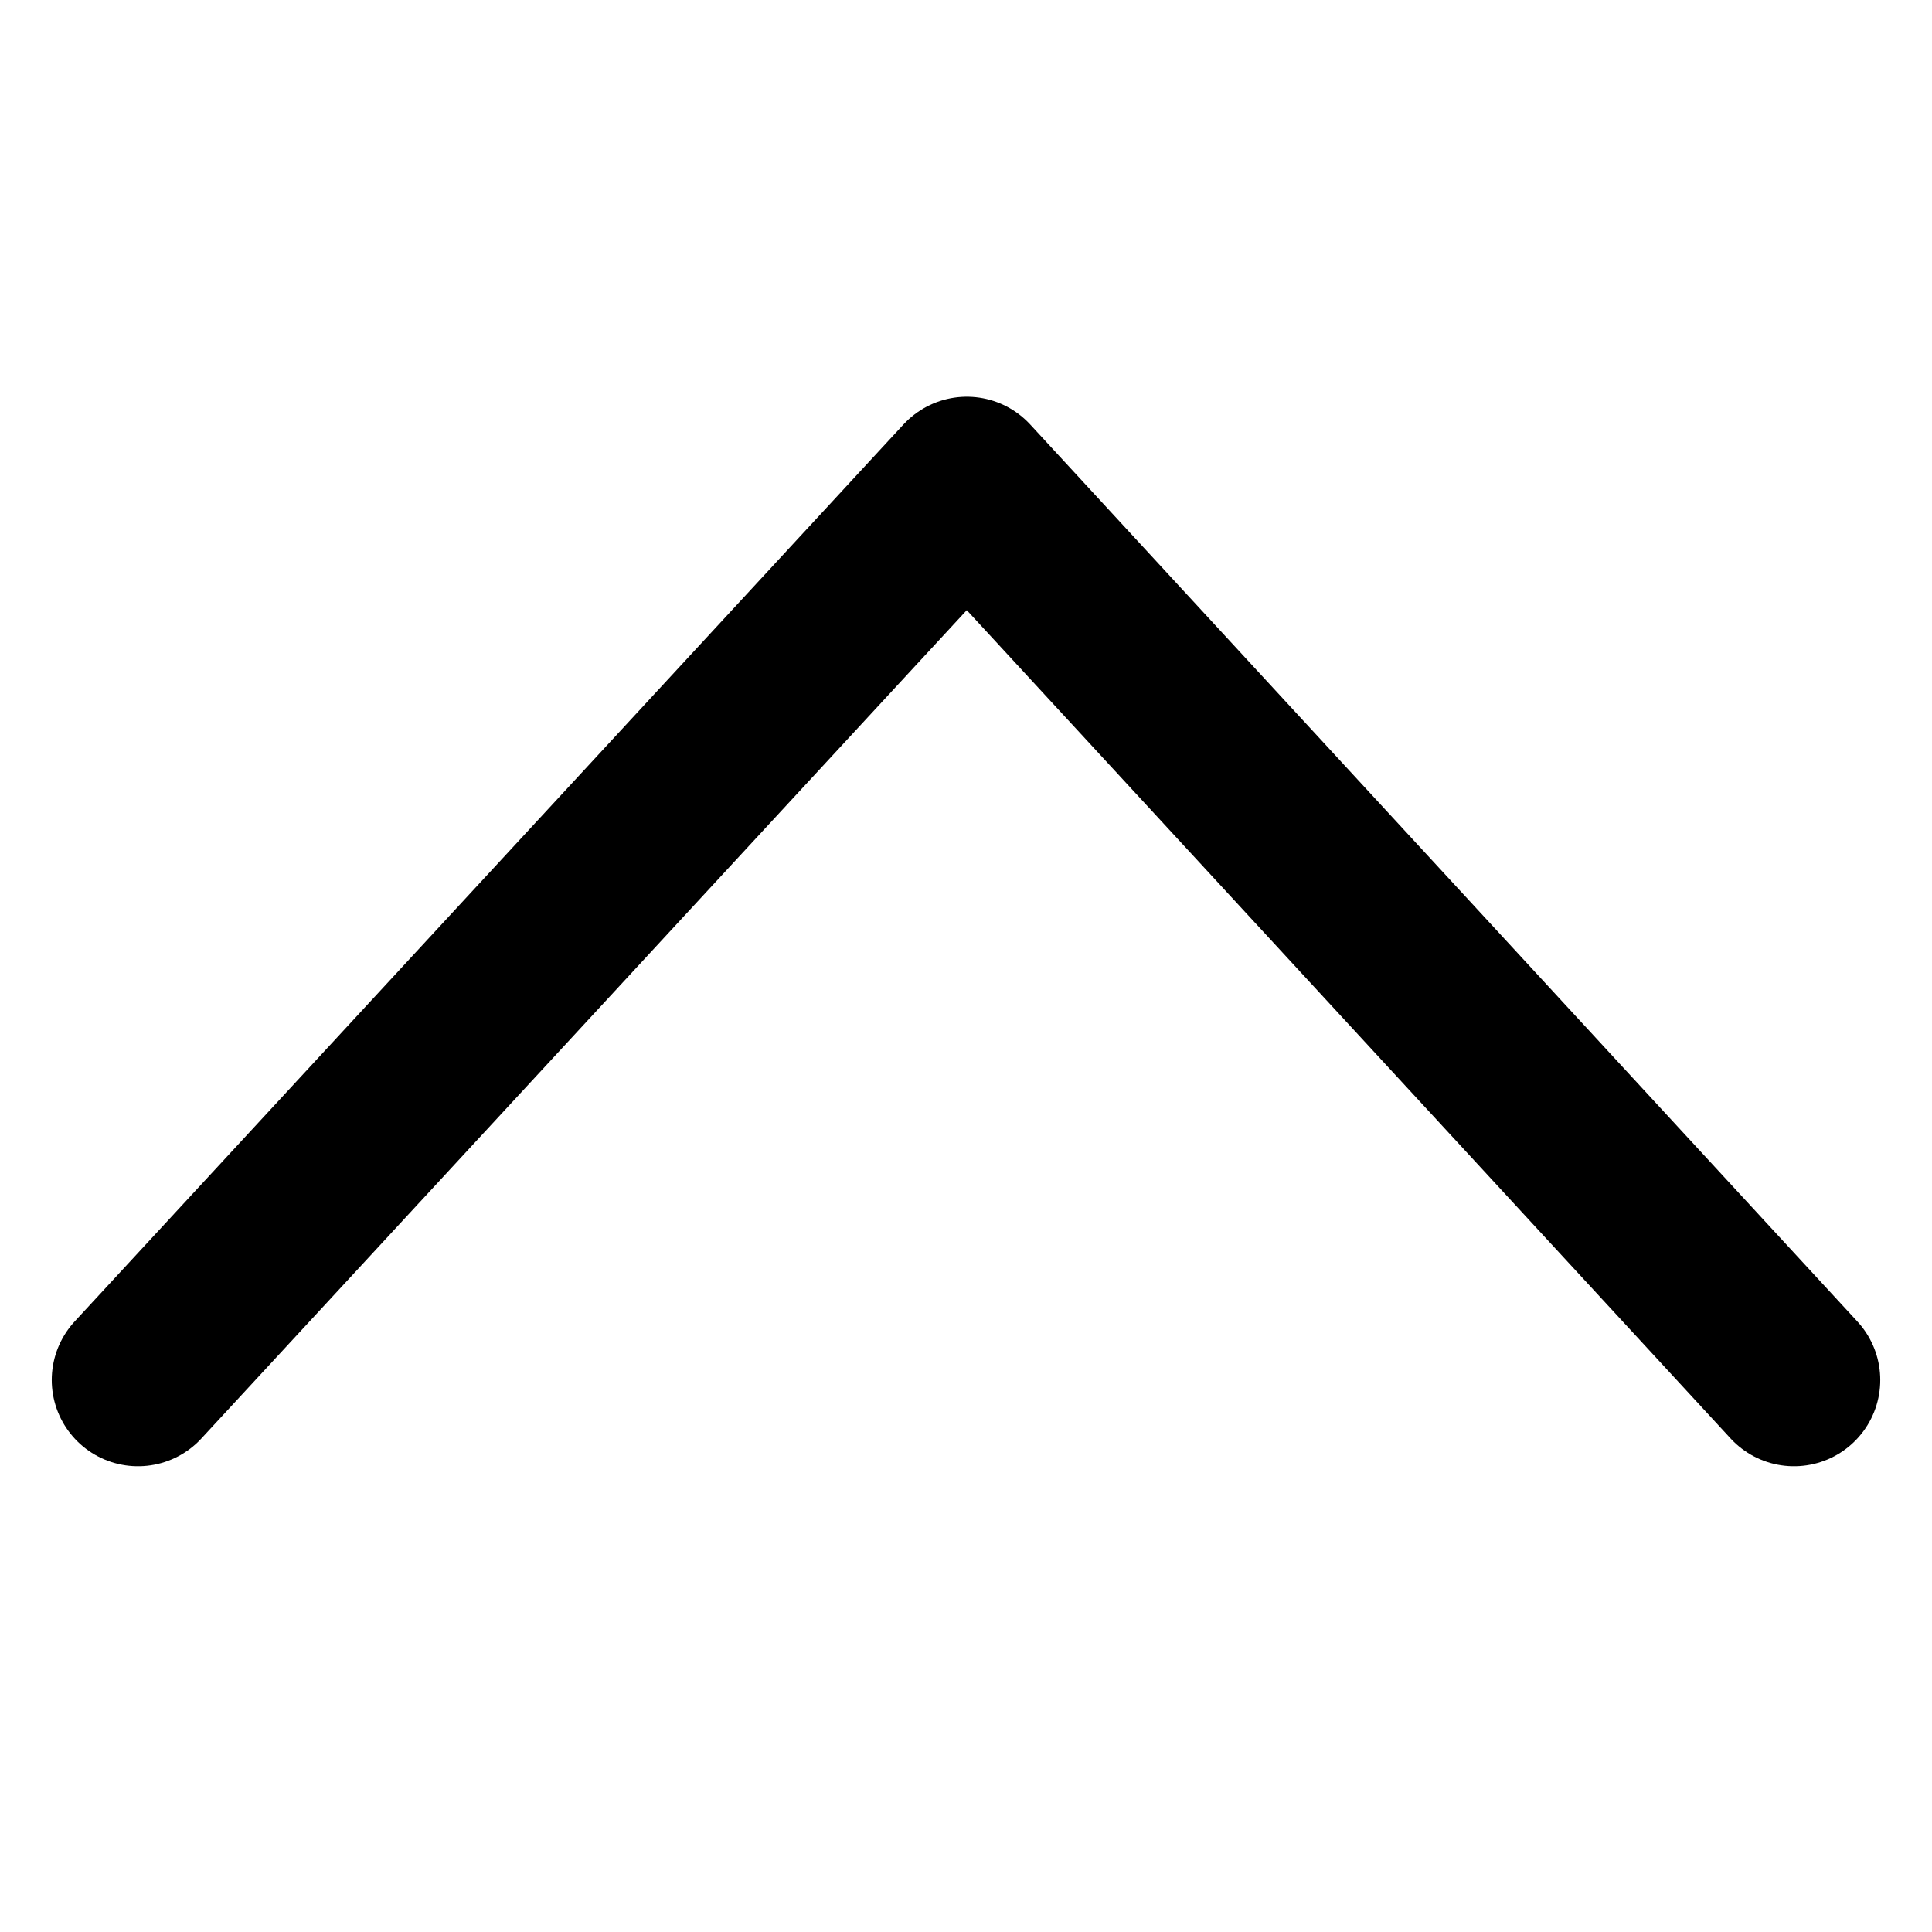
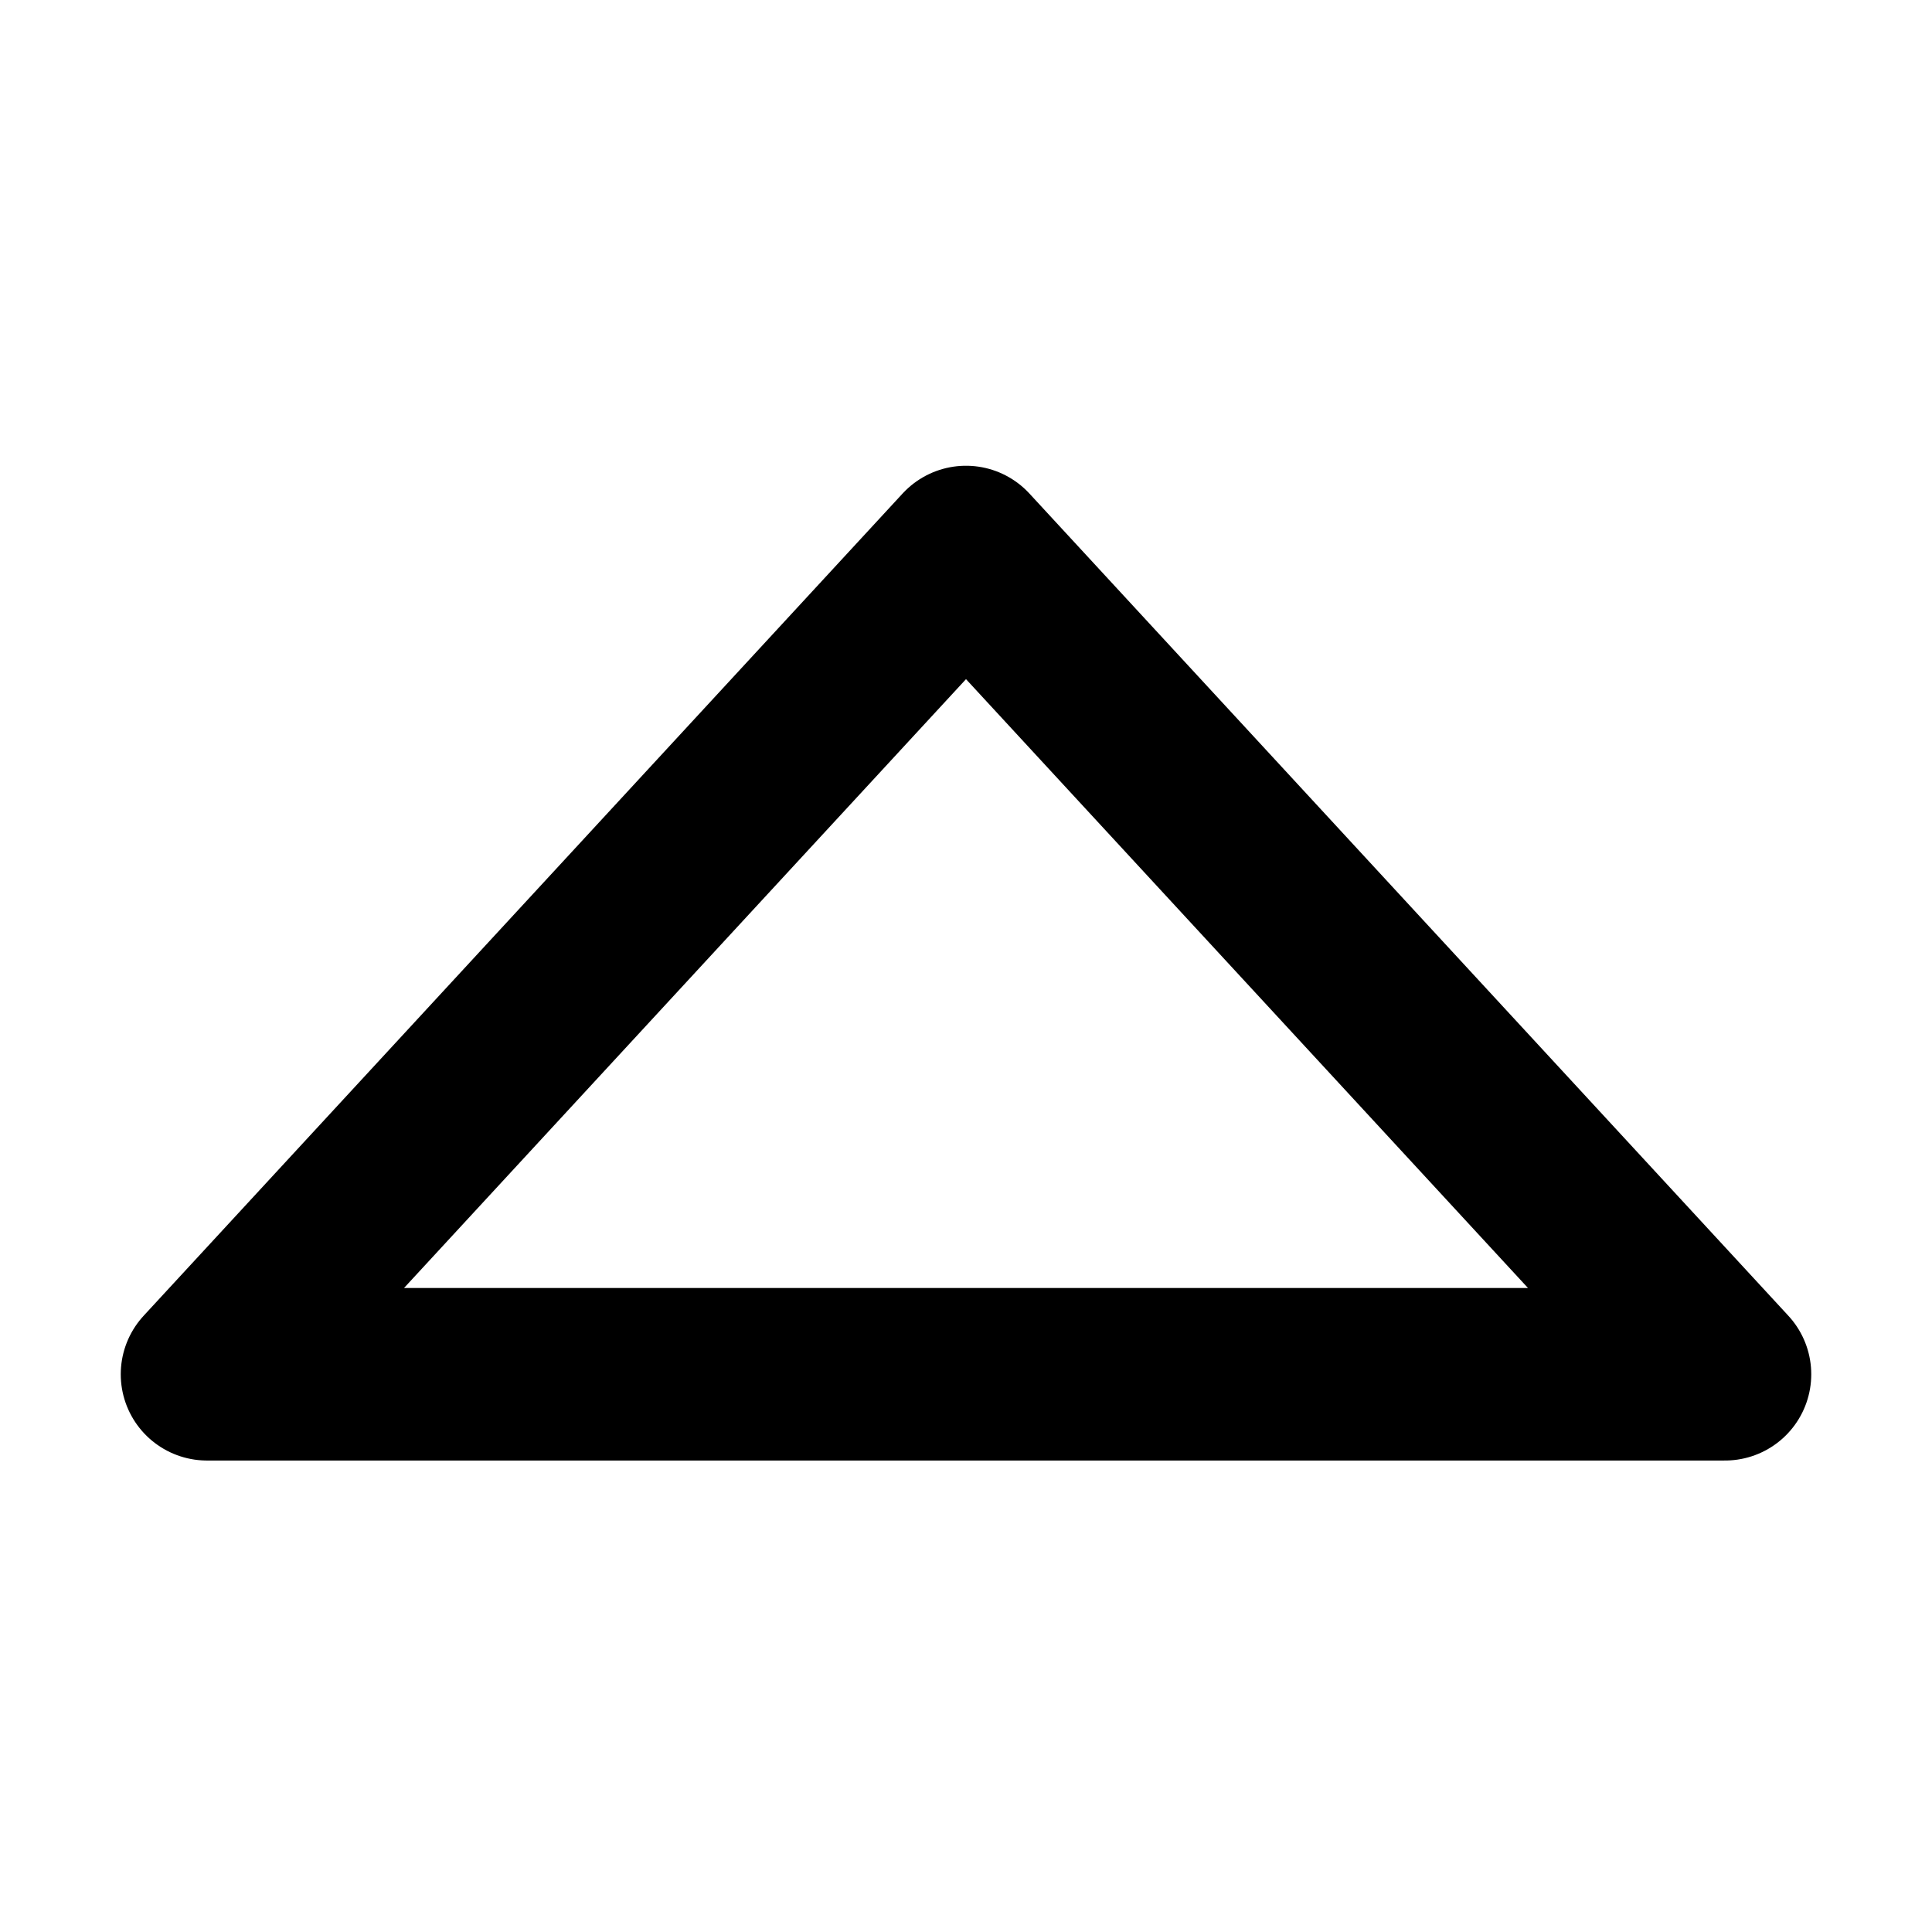
<svg xmlns="http://www.w3.org/2000/svg" width="28" height="28" viewBox="0 0 28 28" fill="none">
-   <path d="M2 20L14.012 7L26 20" stroke="black" stroke-width="2.5" stroke-linecap="round" stroke-linejoin="round" />
+   <path d="M25 19.917L14 8L3 19.917H25Z" stroke="black" stroke-width="2.5" stroke-linejoin="round" />
</svg>
